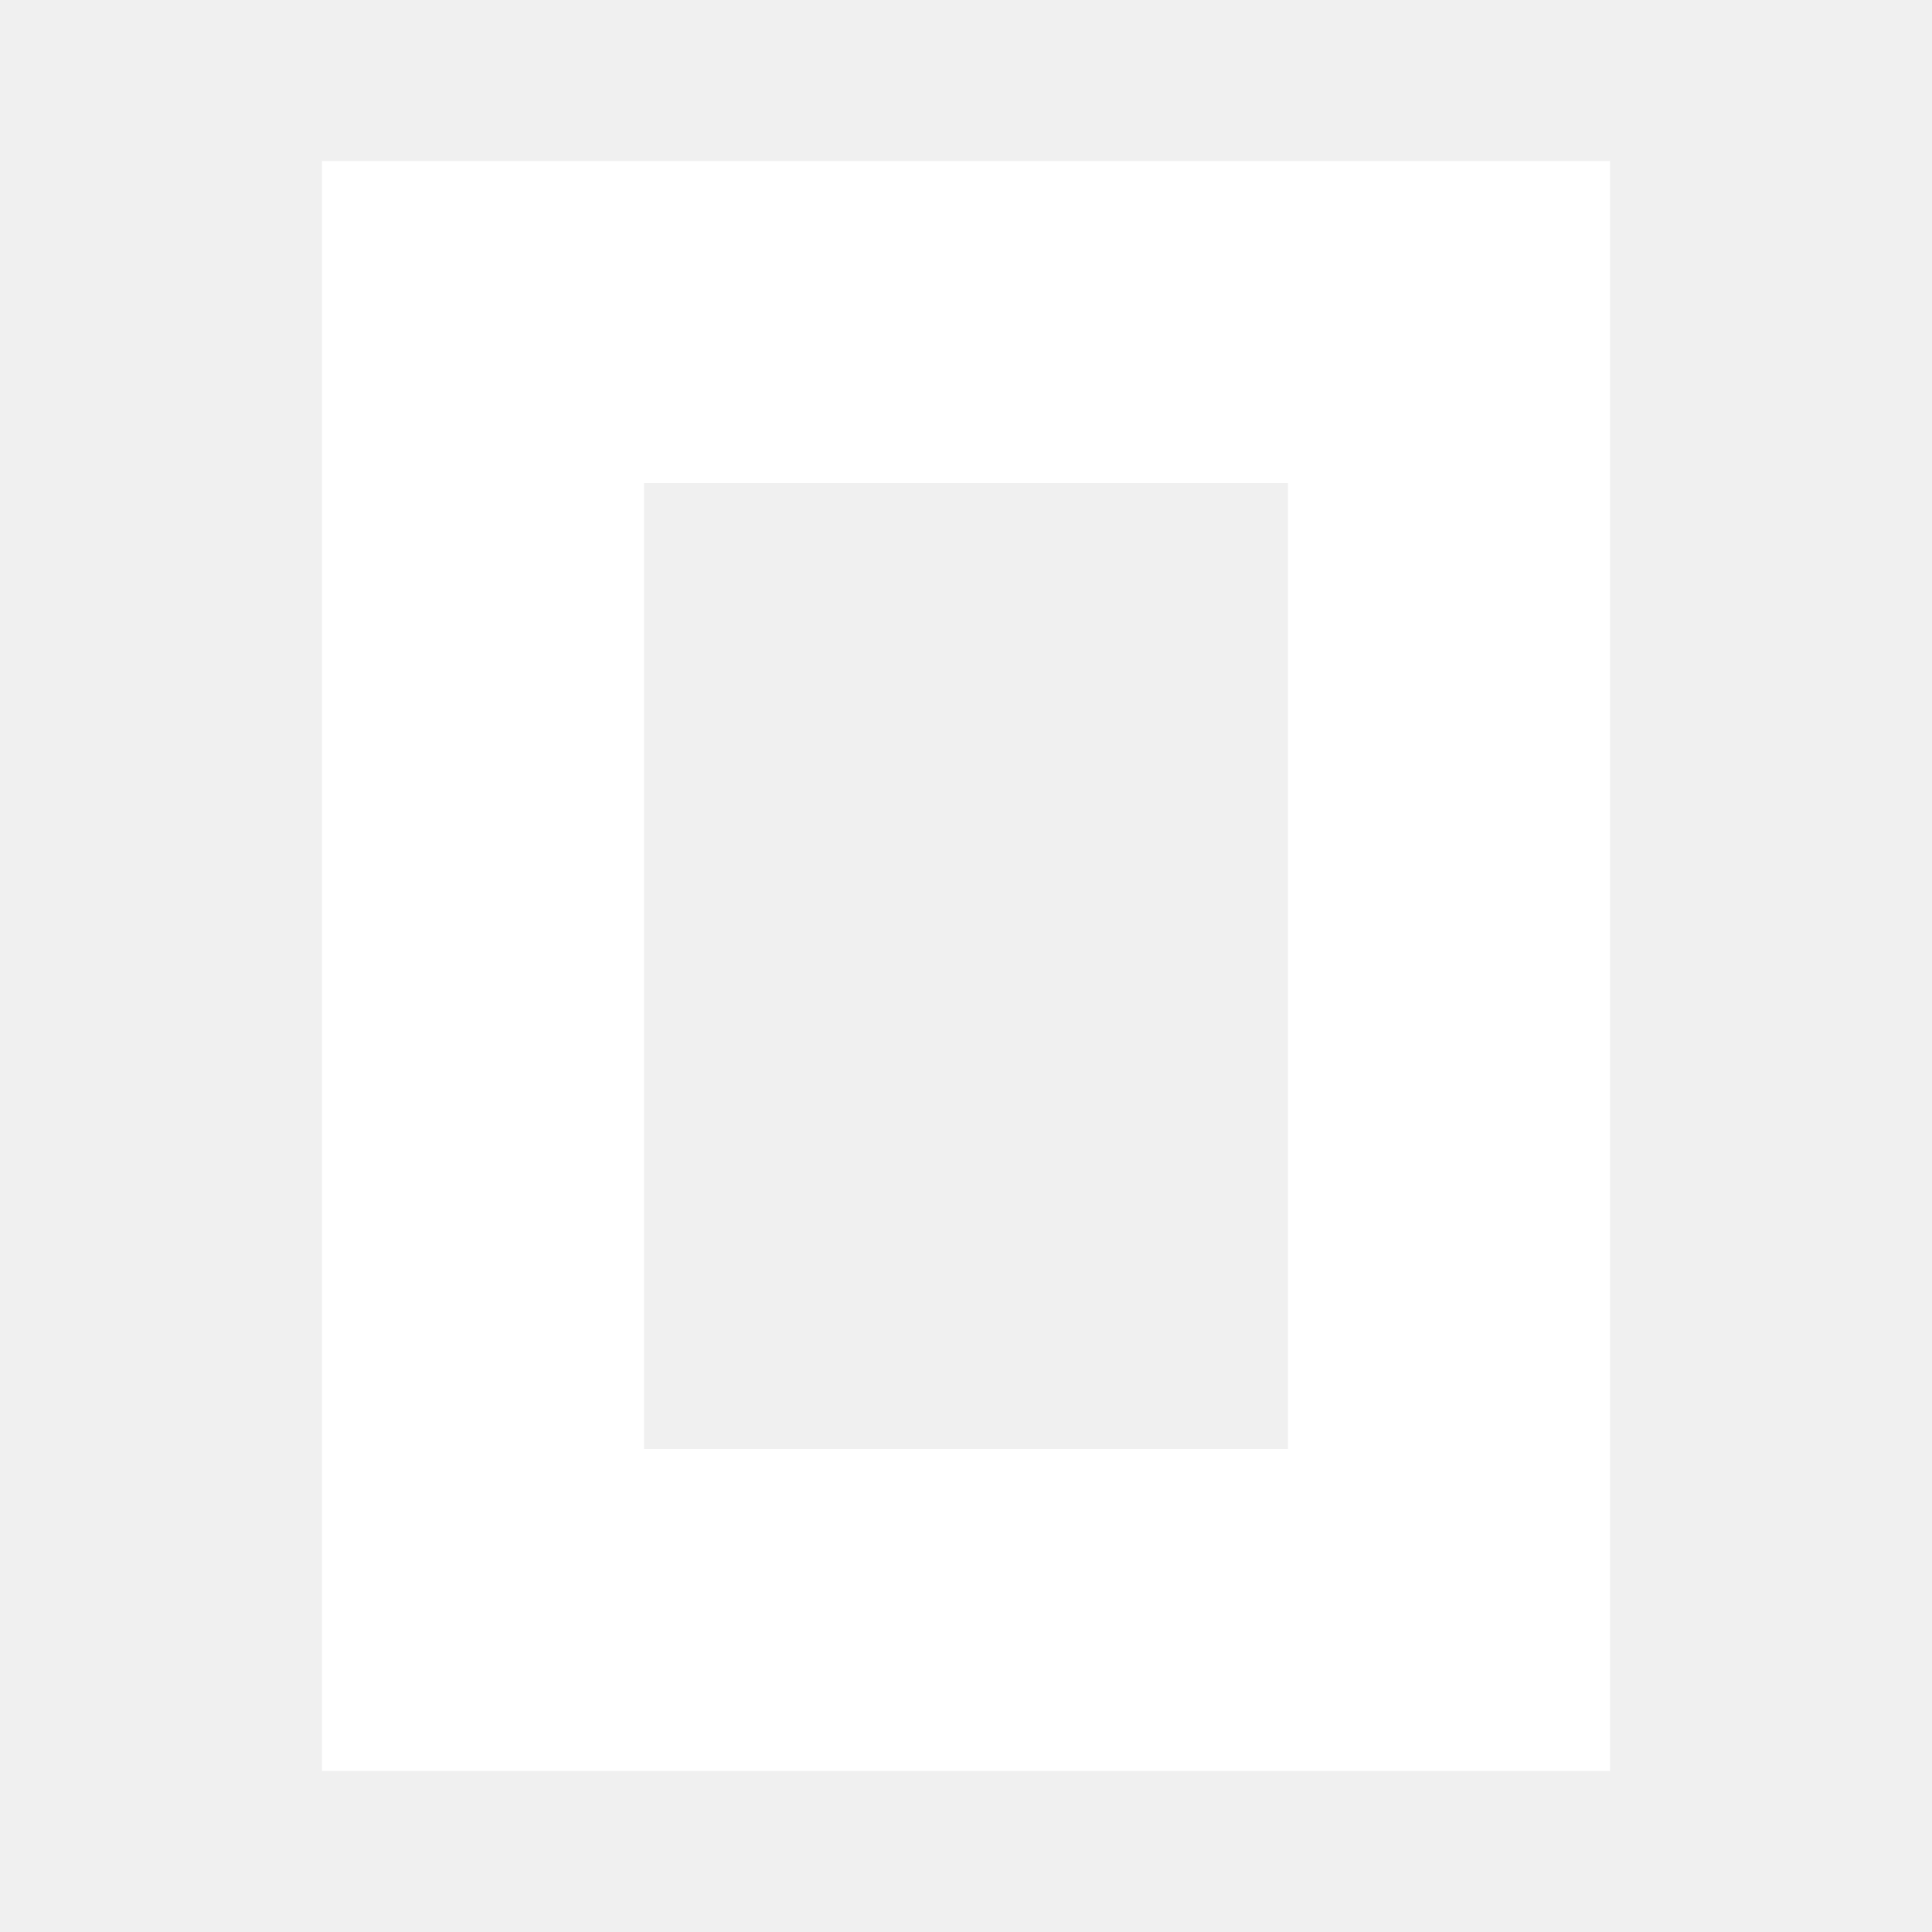
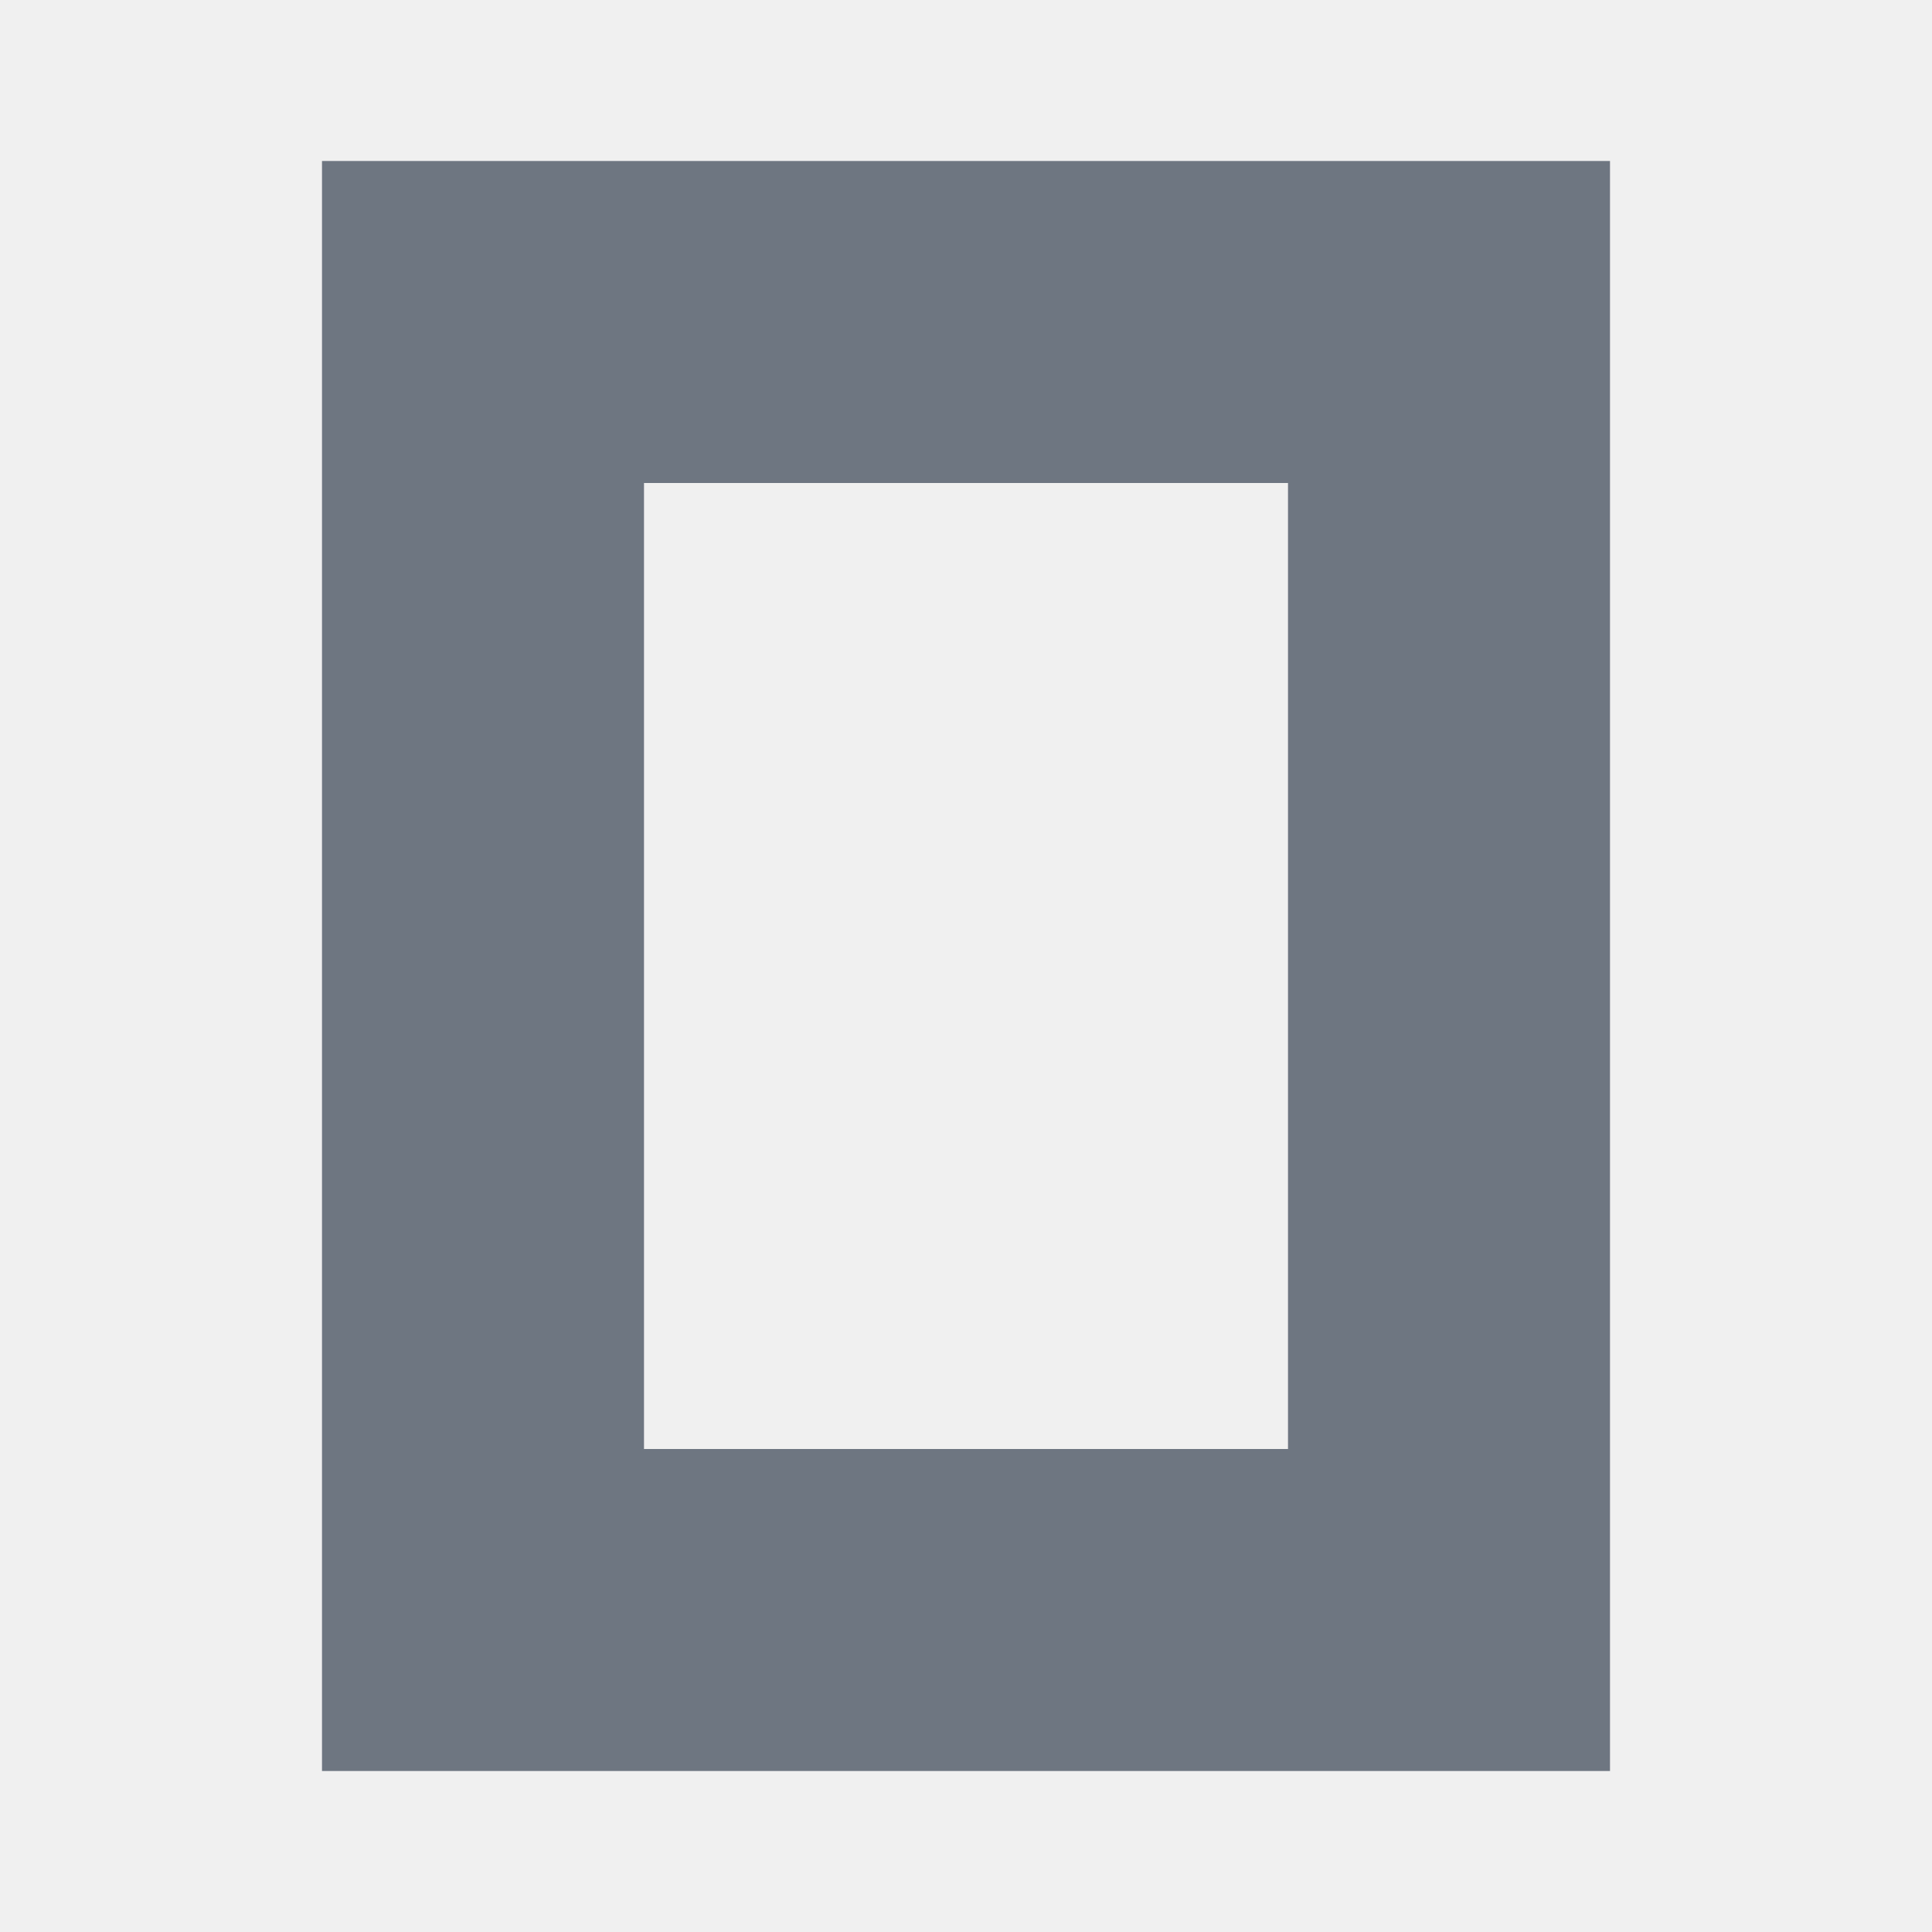
- <svg xmlns="http://www.w3.org/2000/svg" fill="#ffffff" fill-rule="evenodd" height="1em" style="flex:none;line-height:1" viewBox="0 0 24 24" width="1em">
+ <svg xmlns="http://www.w3.org/2000/svg" fill="#6e7681" fill-rule="evenodd" height="1em" style="flex:none;line-height:1" viewBox="0 0 24 24" width="1em">
  <path d="M16 6H8v12h8V6zm4 16H4V2h16v20z" />
</svg>
